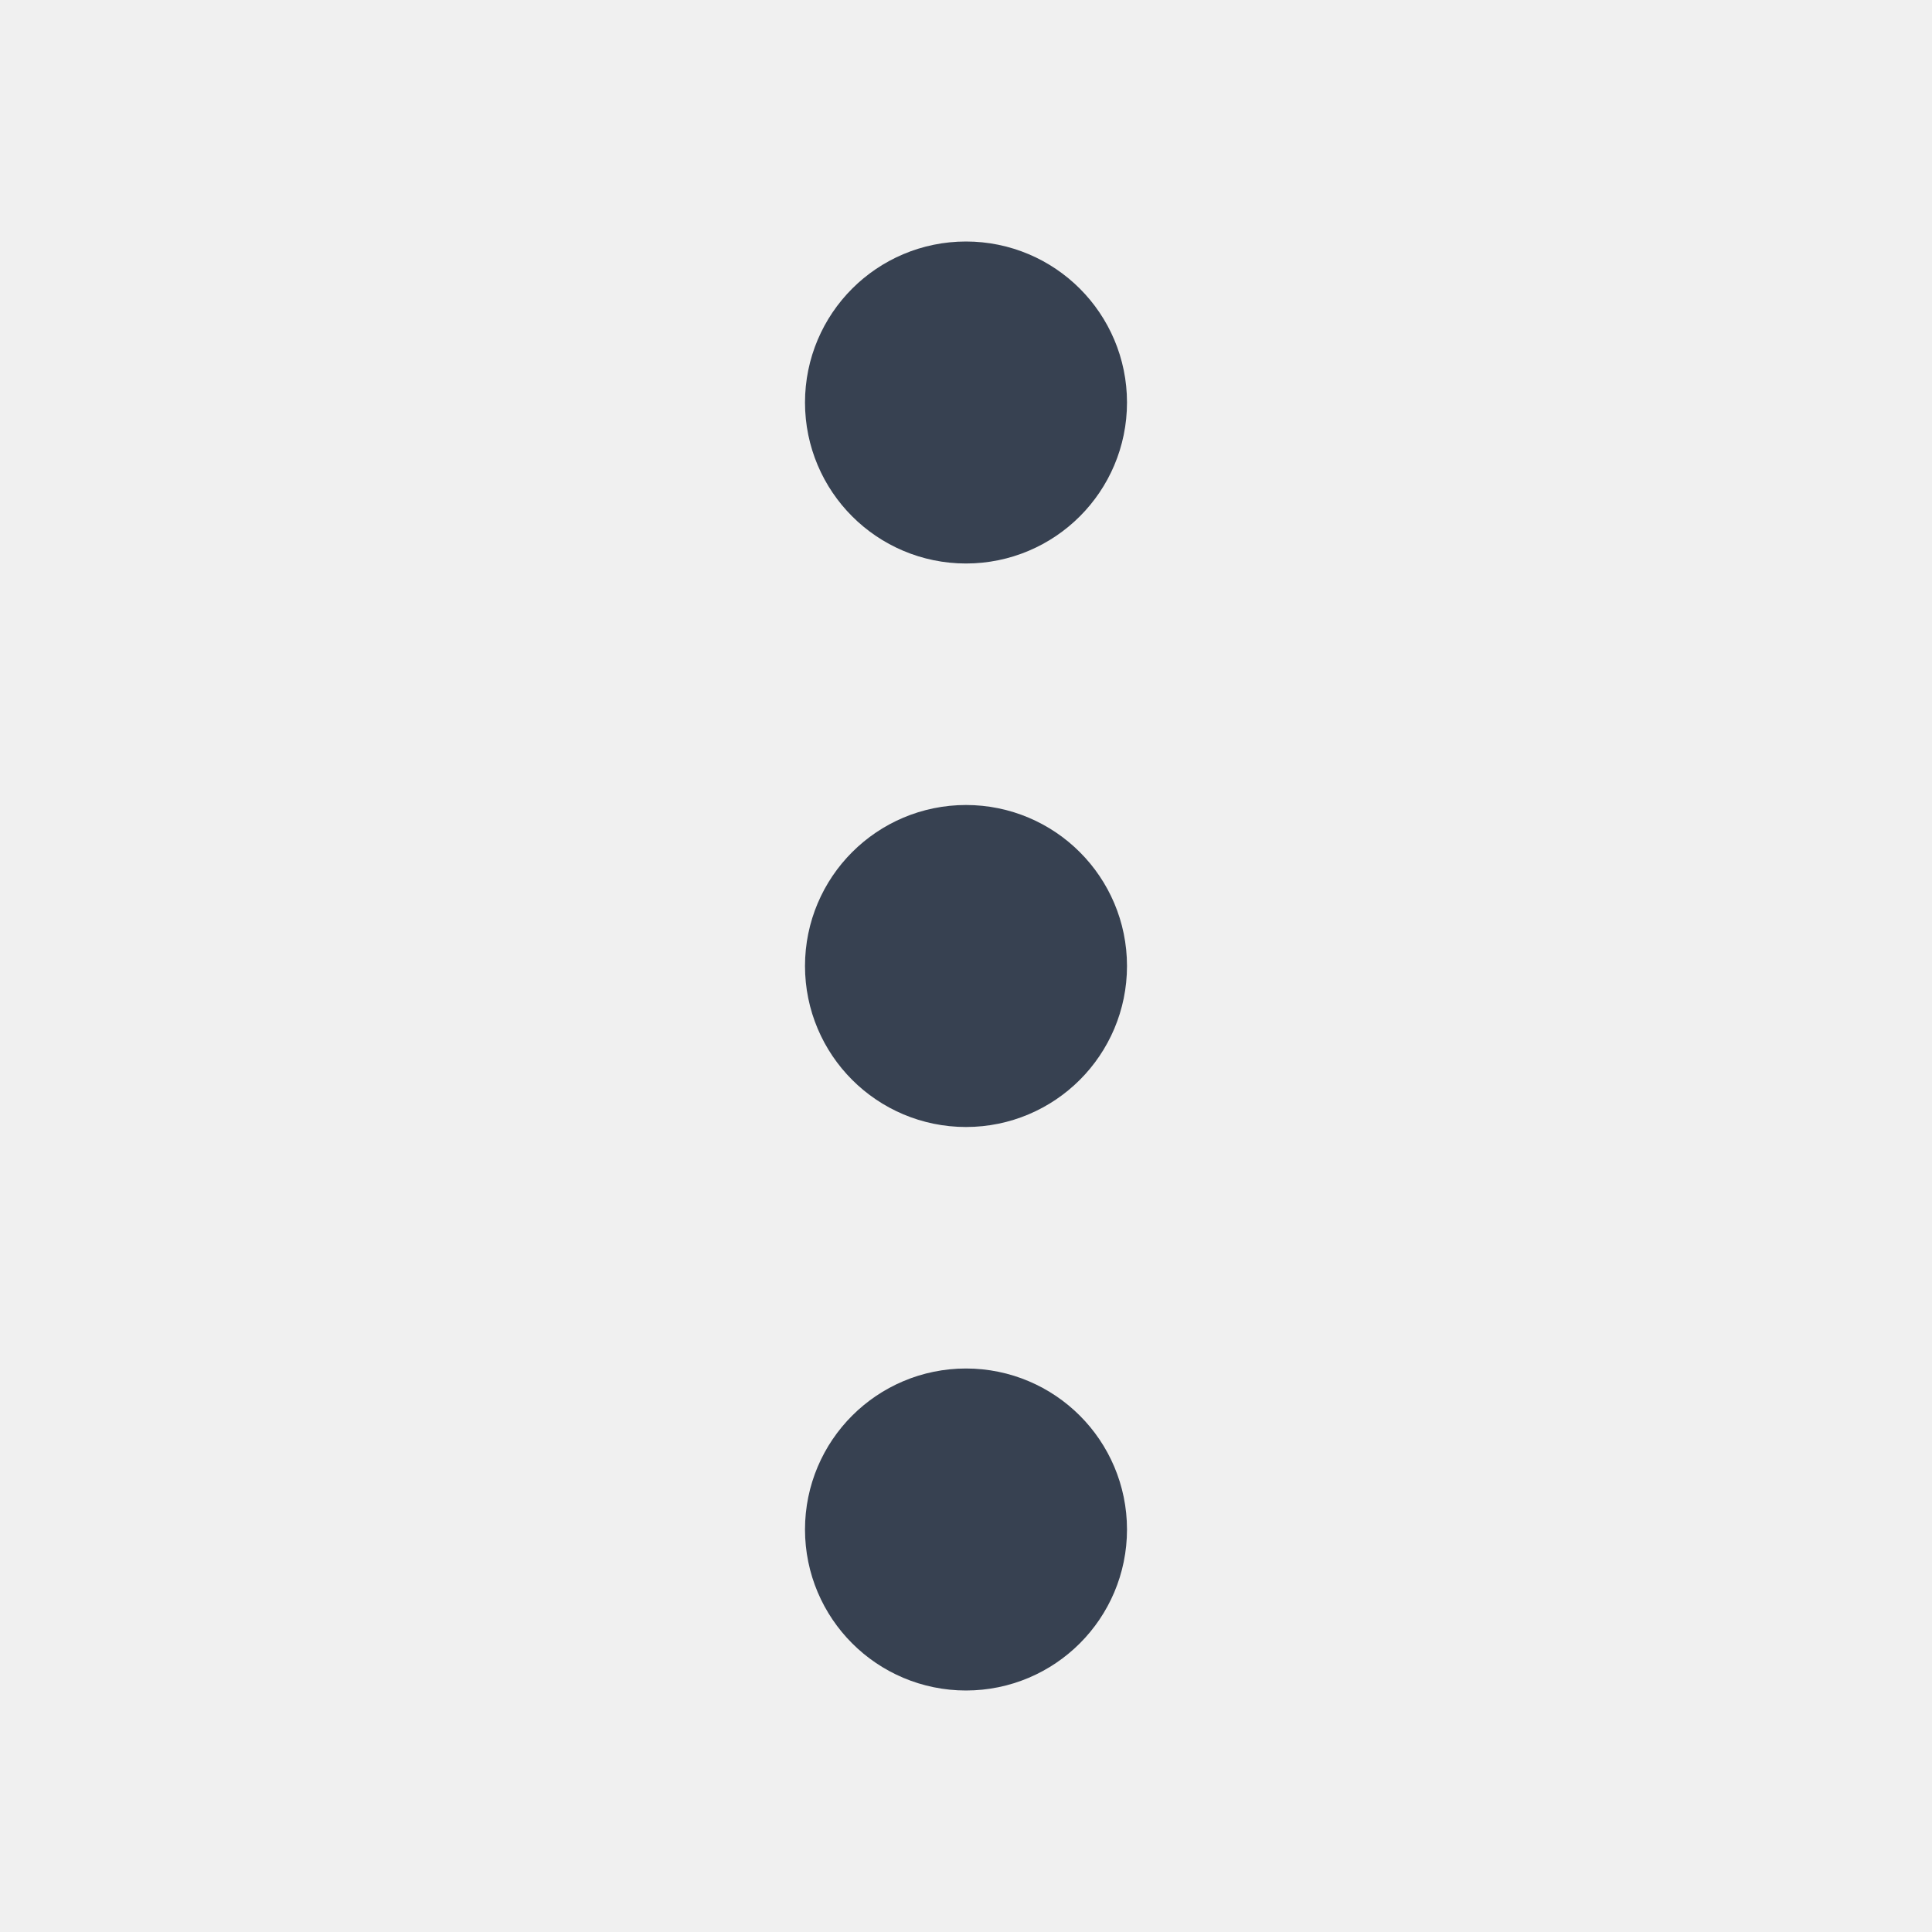
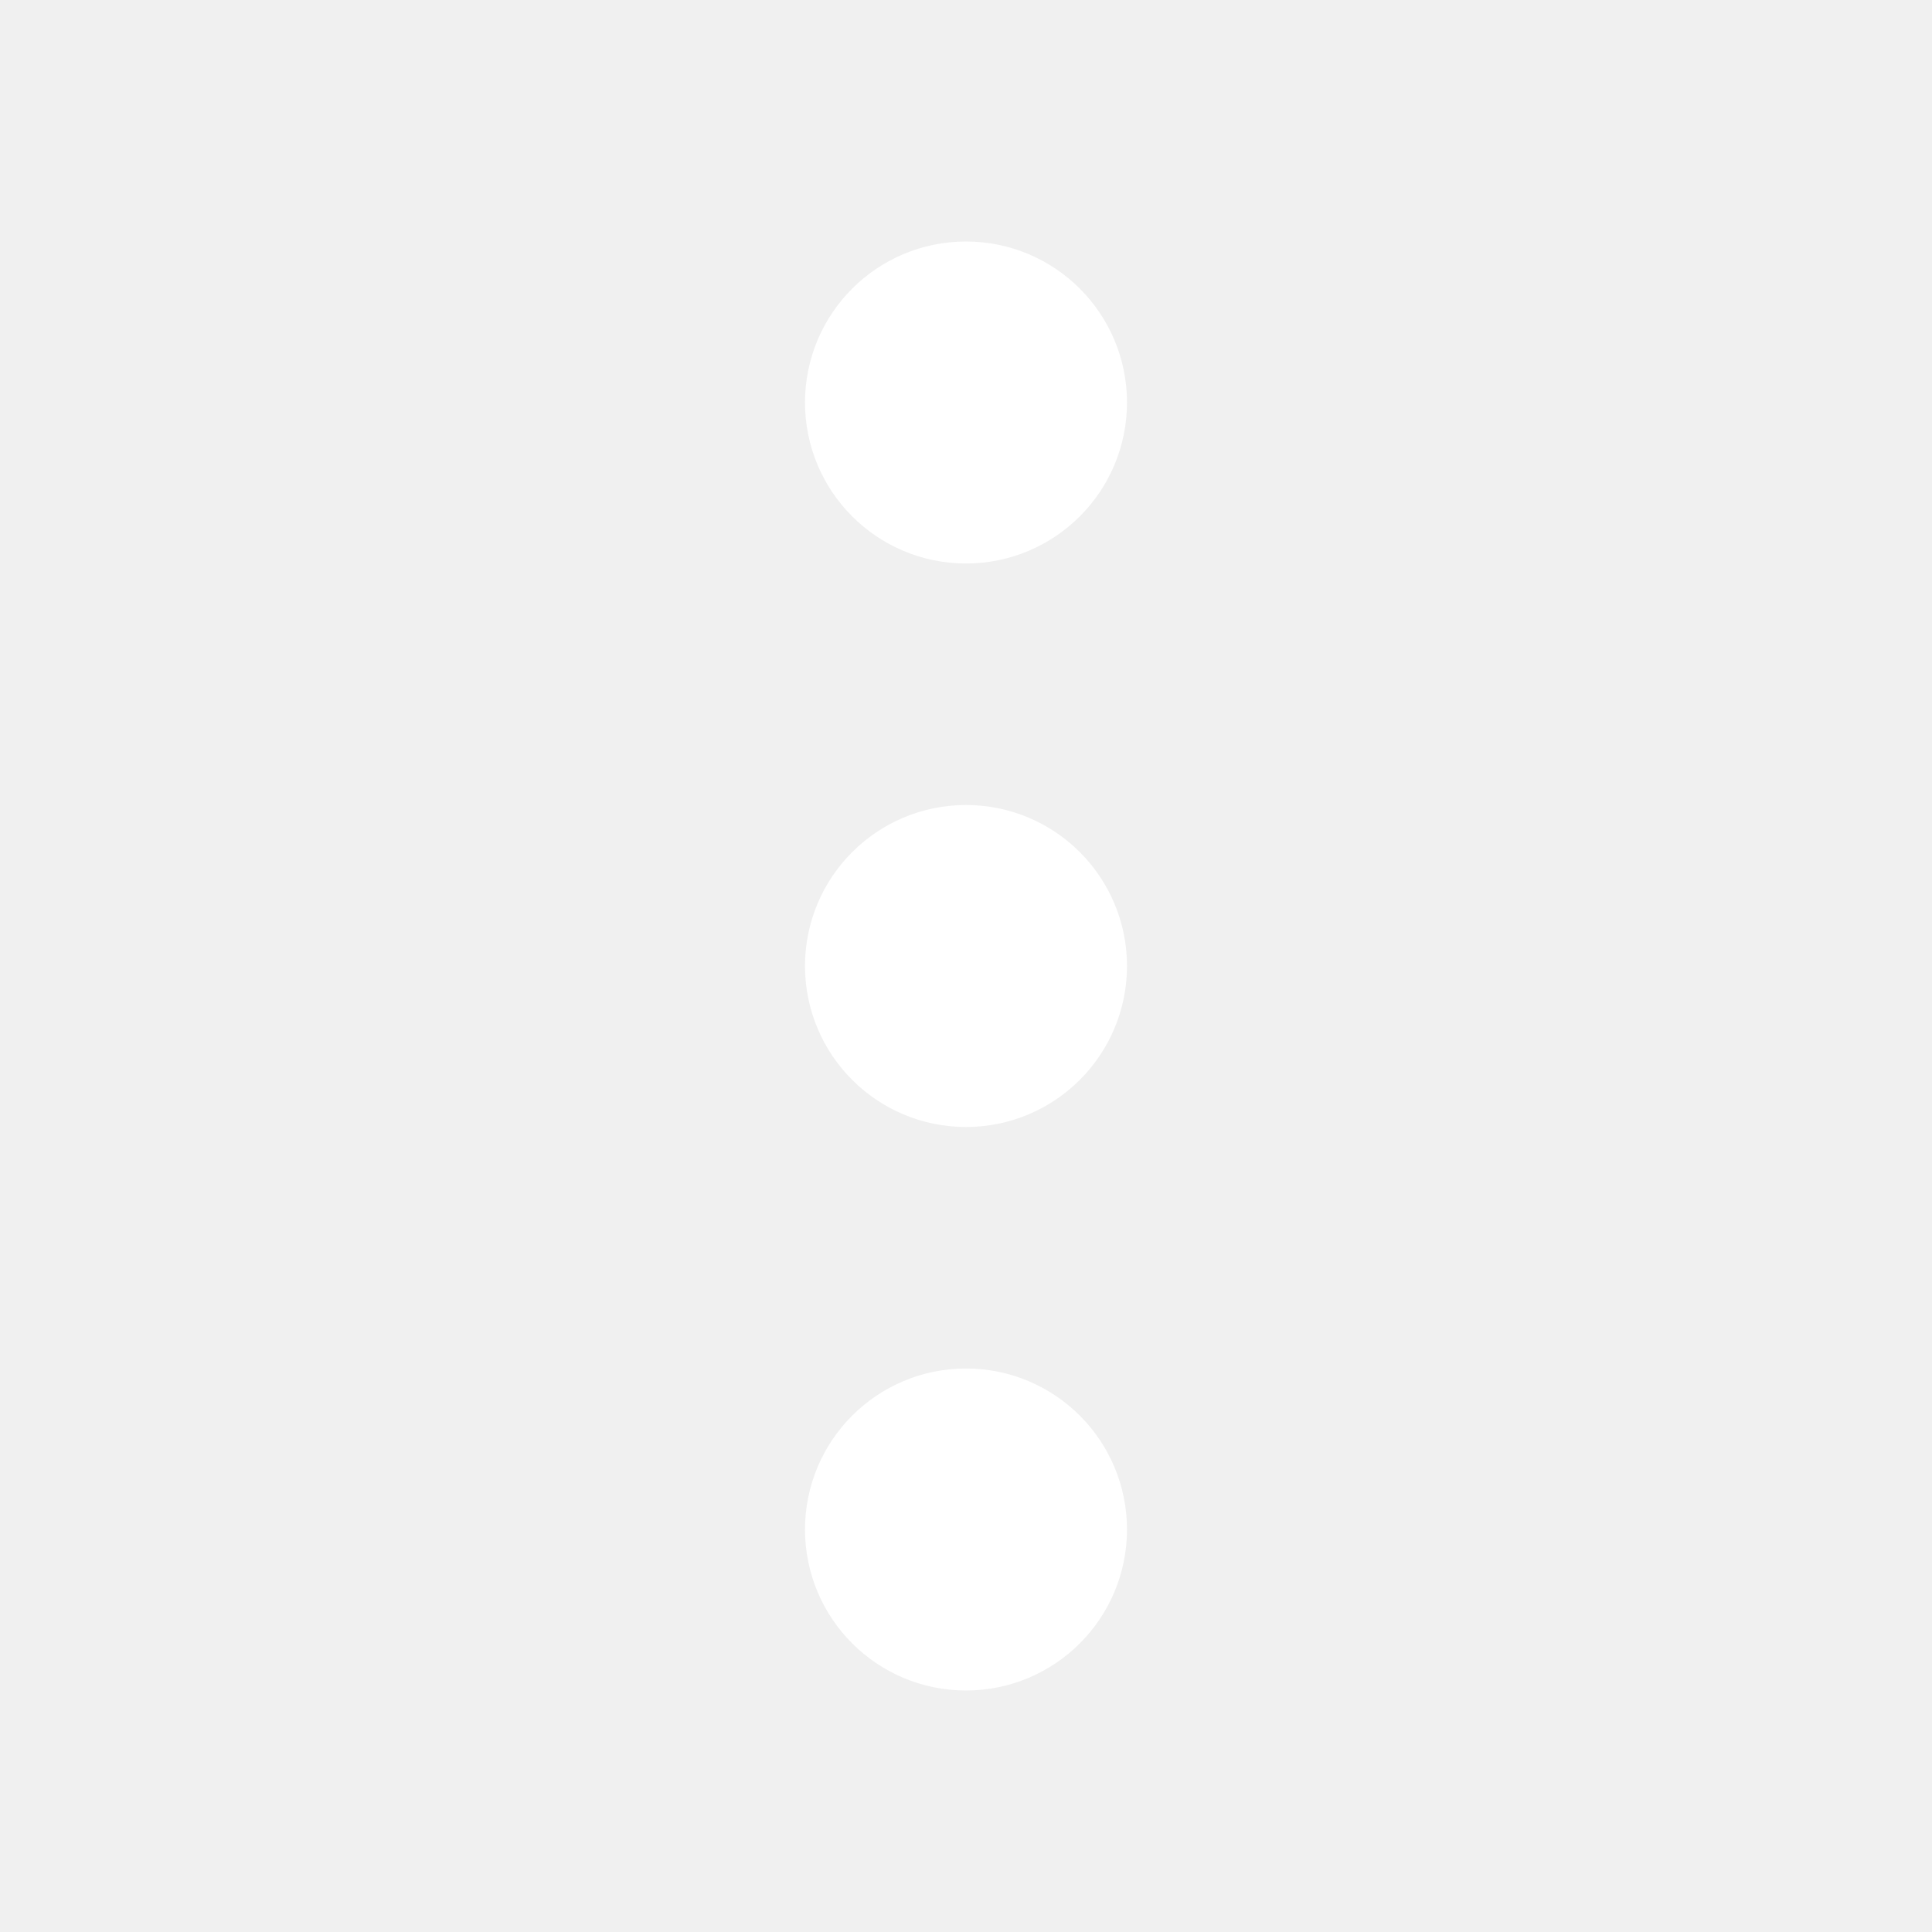
- <svg xmlns="http://www.w3.org/2000/svg" viewBox="0 0 24 24" fill="#374151" stroke="#374151" stroke-width="2" stroke-linecap="round" stroke-linejoin="round">
+ <svg xmlns="http://www.w3.org/2000/svg" viewBox="0 0 24 24" fill="#ffffff" stroke="#ffffff" stroke-width="2" stroke-linecap="round" stroke-linejoin="round">
  <circle cx="12" cy="12" r="1" />
  <circle cx="12" cy="5" r="1" />
  <circle cx="12" cy="19" r="1" />
</svg>
